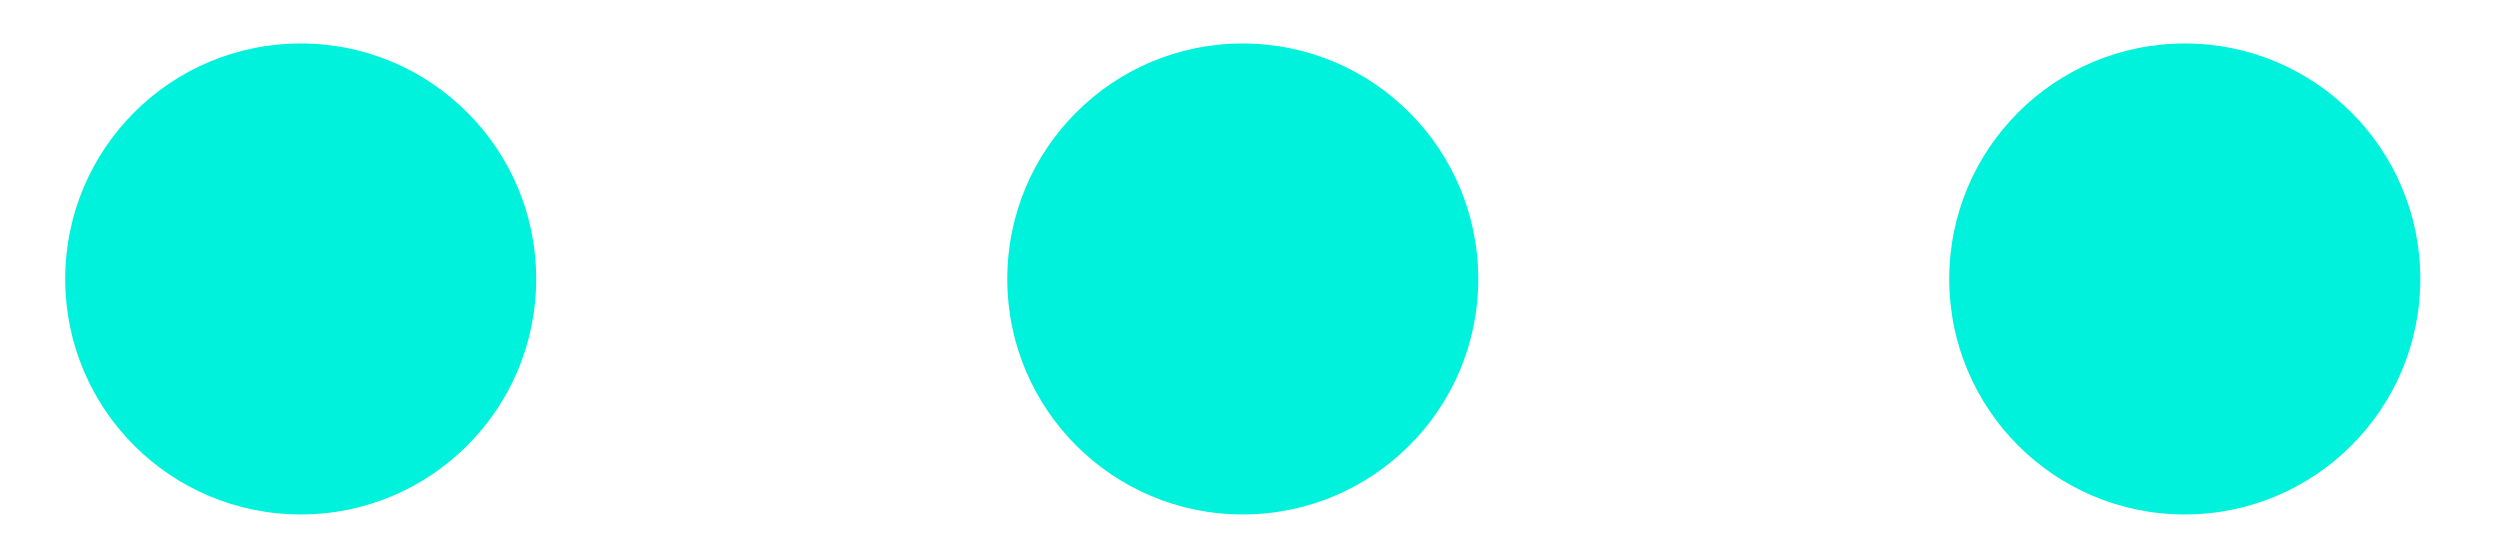
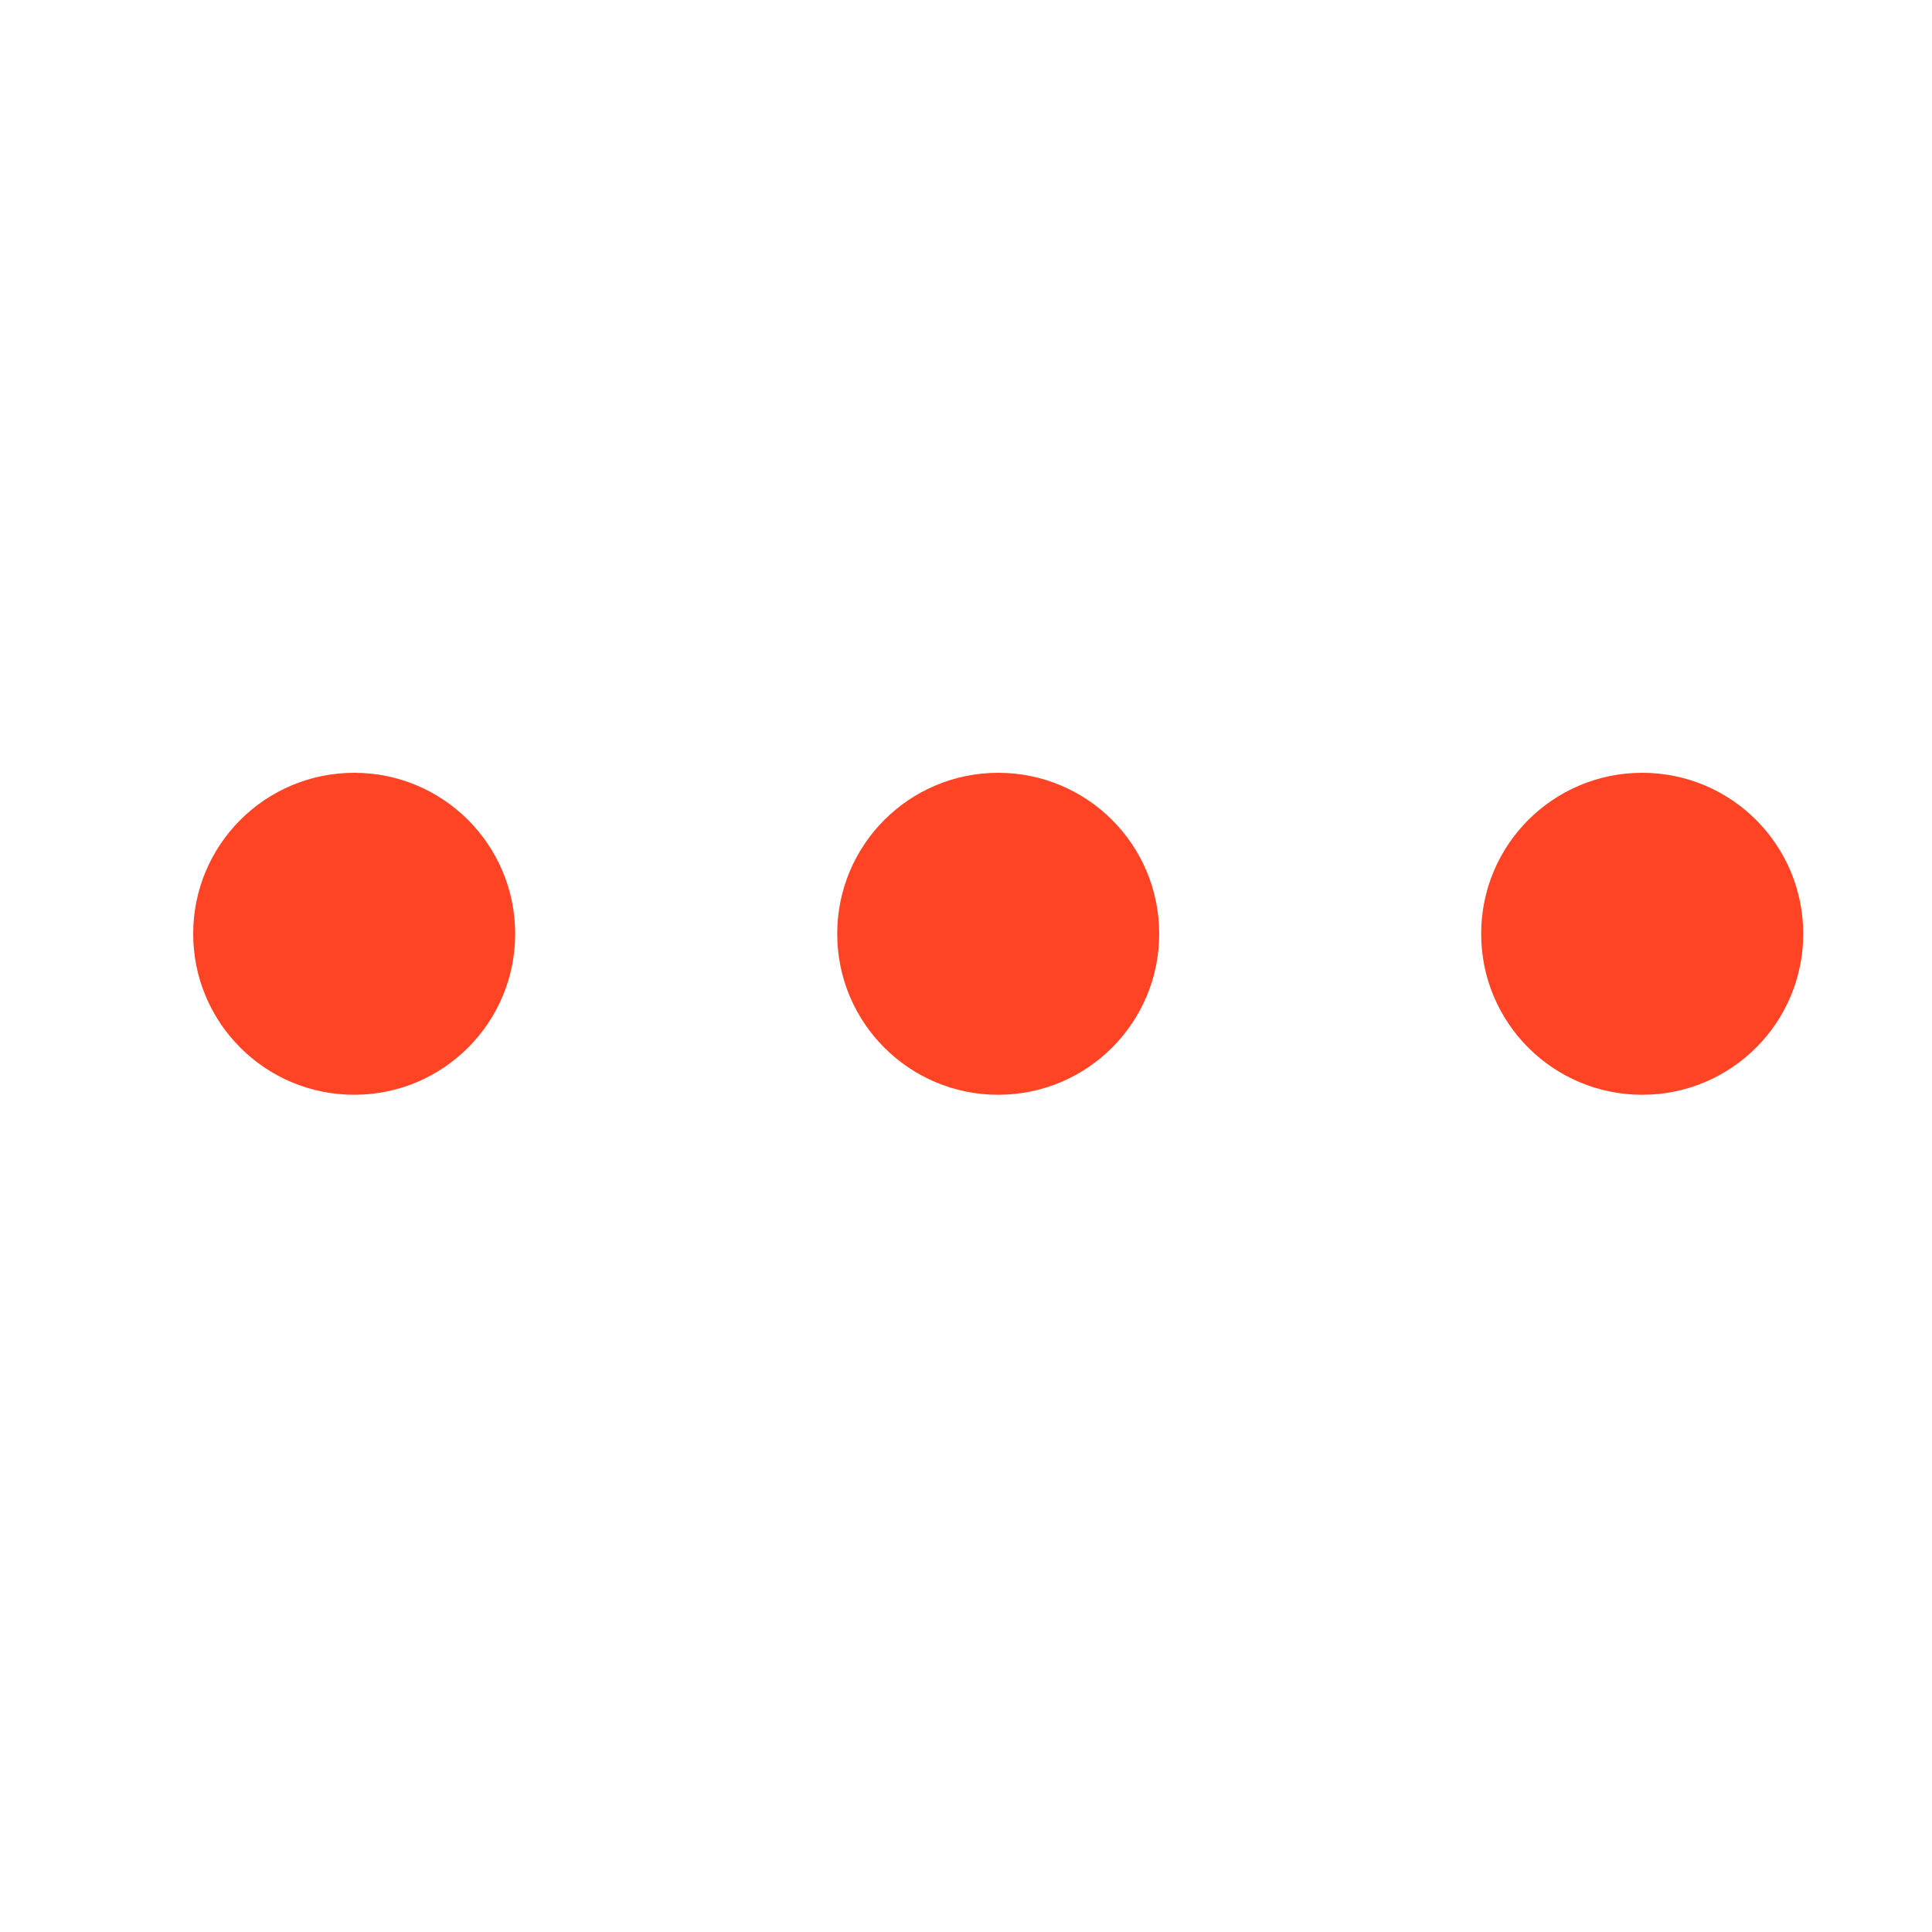
- <svg xmlns="http://www.w3.org/2000/svg" version="1.1" width="23px" height="5px" viewBox="0 0 23.0 5.0">
-   <defs>
-     <clipPath id="i0">
-       <path d="M1920,0 L1920,1080 L0,1080 L0,0 L1920,0 Z" />
-     </clipPath>
-     <clipPath id="i1">
-       <path d="M2.167,0 C3.364,0 4.333,0.969 4.333,2.167 C4.333,3.364 3.364,4.333 2.167,4.333 C0.969,4.333 0,3.364 0,2.167 C0,0.969 0.969,0 2.167,0 Z M10.833,0 C12.031,0 13,0.969 13,2.167 C13,3.364 12.031,4.333 10.833,4.333 C9.636,4.333 8.667,3.364 8.667,2.167 C8.667,0.969 9.636,0 10.833,0 Z M19.5,0 C20.698,0 21.667,0.969 21.667,2.167 C21.667,3.364 20.698,4.333 19.5,4.333 C18.302,4.333 17.333,3.364 17.333,2.167 C17.333,0.969 18.302,0 19.5,0 Z" />
-     </clipPath>
-   </defs>
-   <g transform="translate(-341.0 -413.0)">
-     <g clip-path="url(#i0)">
-       <g transform="translate(339.0 403.0)">
-         <g transform="translate(2.6 10.4)">
-           <g clip-path="url(#i1)">
-             <polygon points="0,0 21.667,0 21.667,4.333 0,4.333 0,0" stroke="none" fill="#00F2DC" />
-           </g>
-         </g>
+ <svg xmlns="http://www.w3.org/2000/svg" width="26px" height="26px" viewBox="0 0 26 26" version="1.1">
+   <g id="Export" stroke="none" stroke-width="1" fill="none" fill-rule="evenodd">
+     <g id="Export-Webplayer" transform="translate(-339, -403)" fill="#FE4424">
+       <g id="web/ic_DARKmoreOptions" transform="translate(341.6, 413.4)">
+         <path d="M2.167,0 C0.969,0 0,0.969 0,2.167 C0,3.364 0.969,4.333 2.167,4.333 C3.364,4.333 4.333,3.364 4.333,2.167 C4.333,0.969 3.364,0 2.167,0 Z M10.833,0 C9.636,0 8.667,0.969 8.667,2.167 C8.667,3.364 9.636,4.333 10.833,4.333 C12.031,4.333 13,3.364 13,2.167 C13,0.969 12.031,0 10.833,0 Z M19.5,0 C18.302,0 17.333,0.969 17.333,2.167 C17.333,3.364 18.302,4.333 19.5,4.333 C20.698,4.333 21.667,3.364 21.667,2.167 C21.667,0.969 20.698,0 19.5,0 Z" id="Shape" />
      </g>
    </g>
  </g>
</svg>
